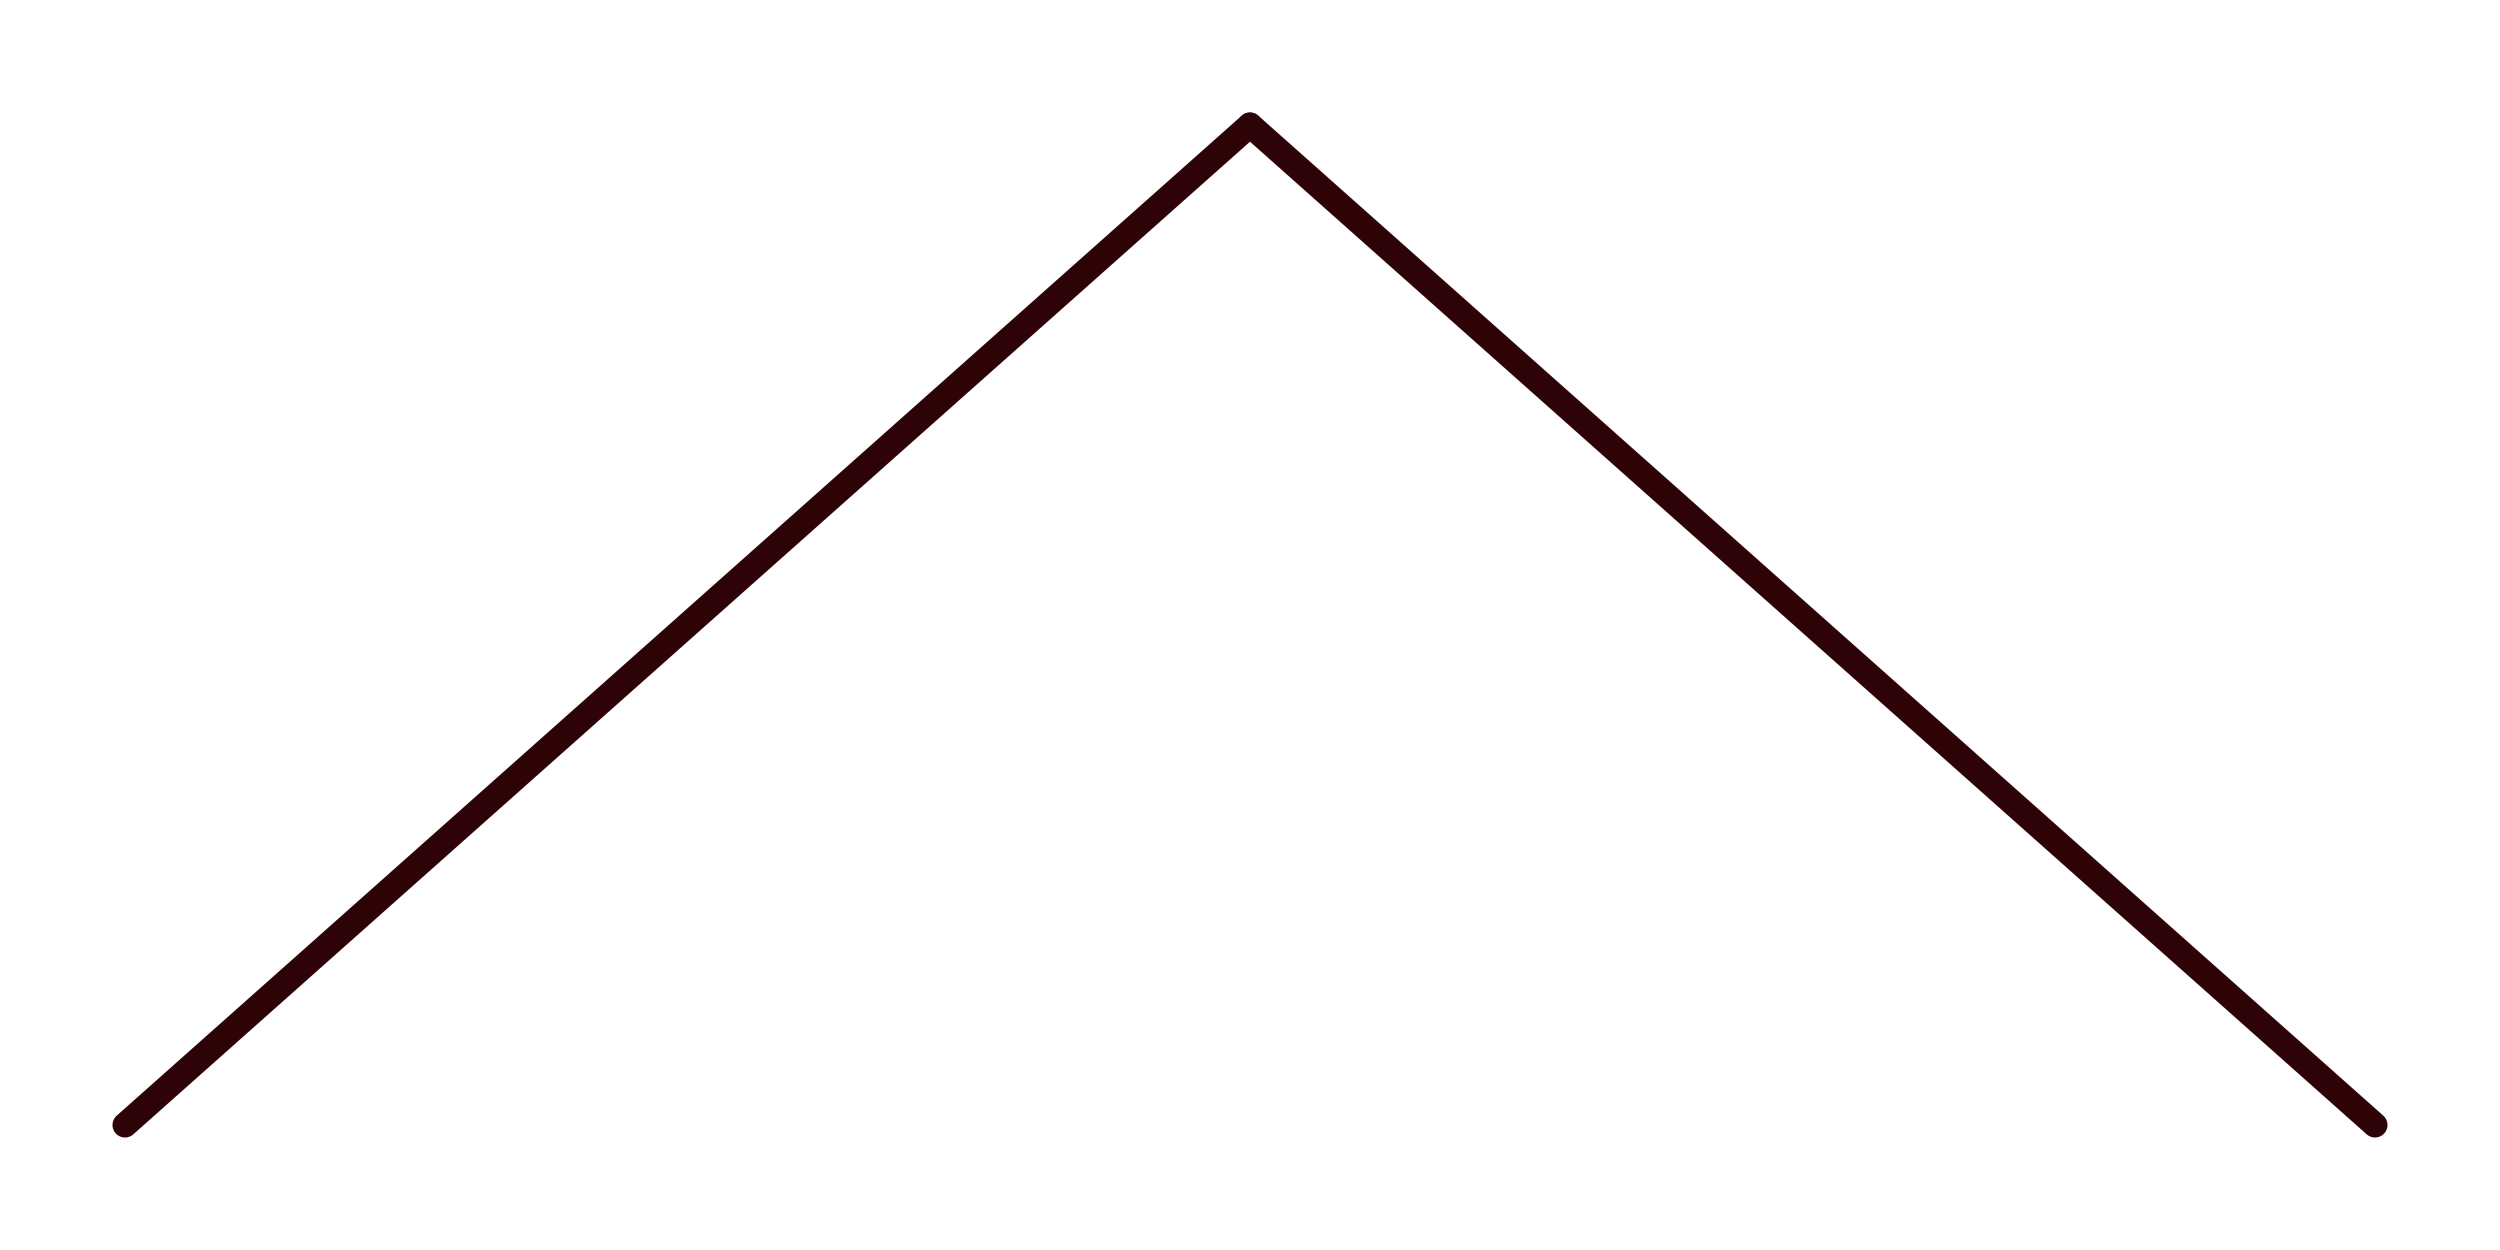
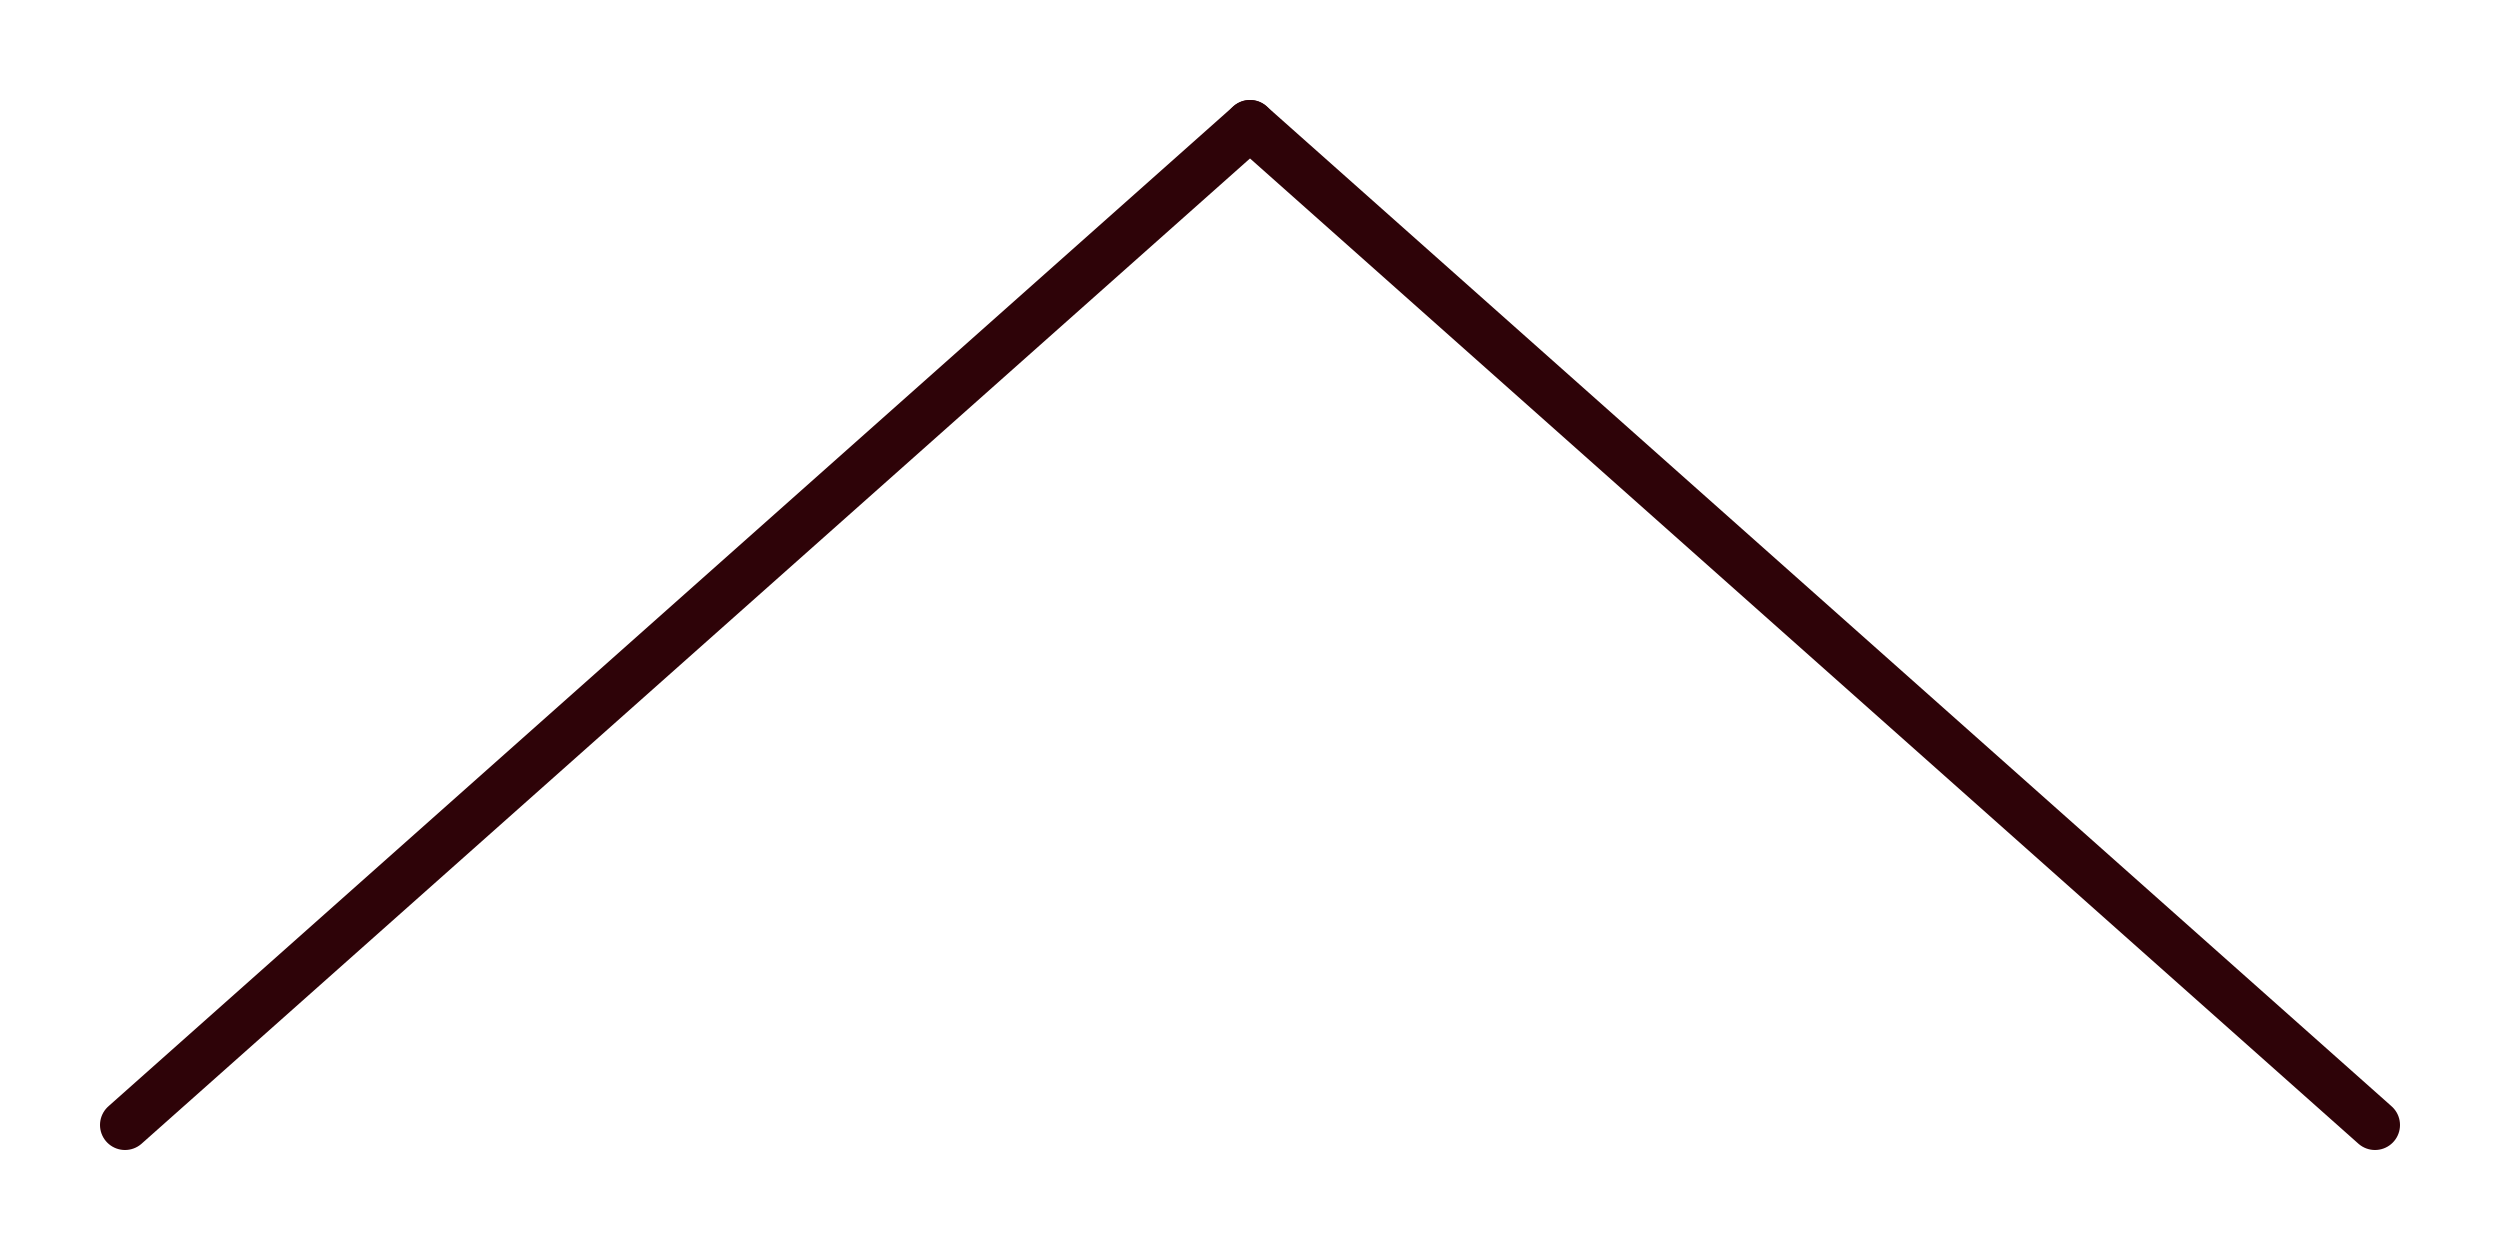
- <svg xmlns="http://www.w3.org/2000/svg" viewBox="0 0 100 50">
-   <line x1="5" y1="45" x2="50" y2="5" stroke="#2e0308" stroke-width="1" stroke-linecap="round" />
-   <line x1="50" y1="5" x2="95" y2="45" stroke="#2e0308" stroke-width="1" stroke-linecap="round" />
+ <svg xmlns="http://www.w3.org/2000/svg" viewBox="0 0 100 50" stroke="#2e0308" stroke-width="2" stroke-linecap="round">
+   <line x1="5" y1="45" x2="50" y2="5" />
+   <line x1="50" y1="5" x2="95" y2="45" />
</svg>
